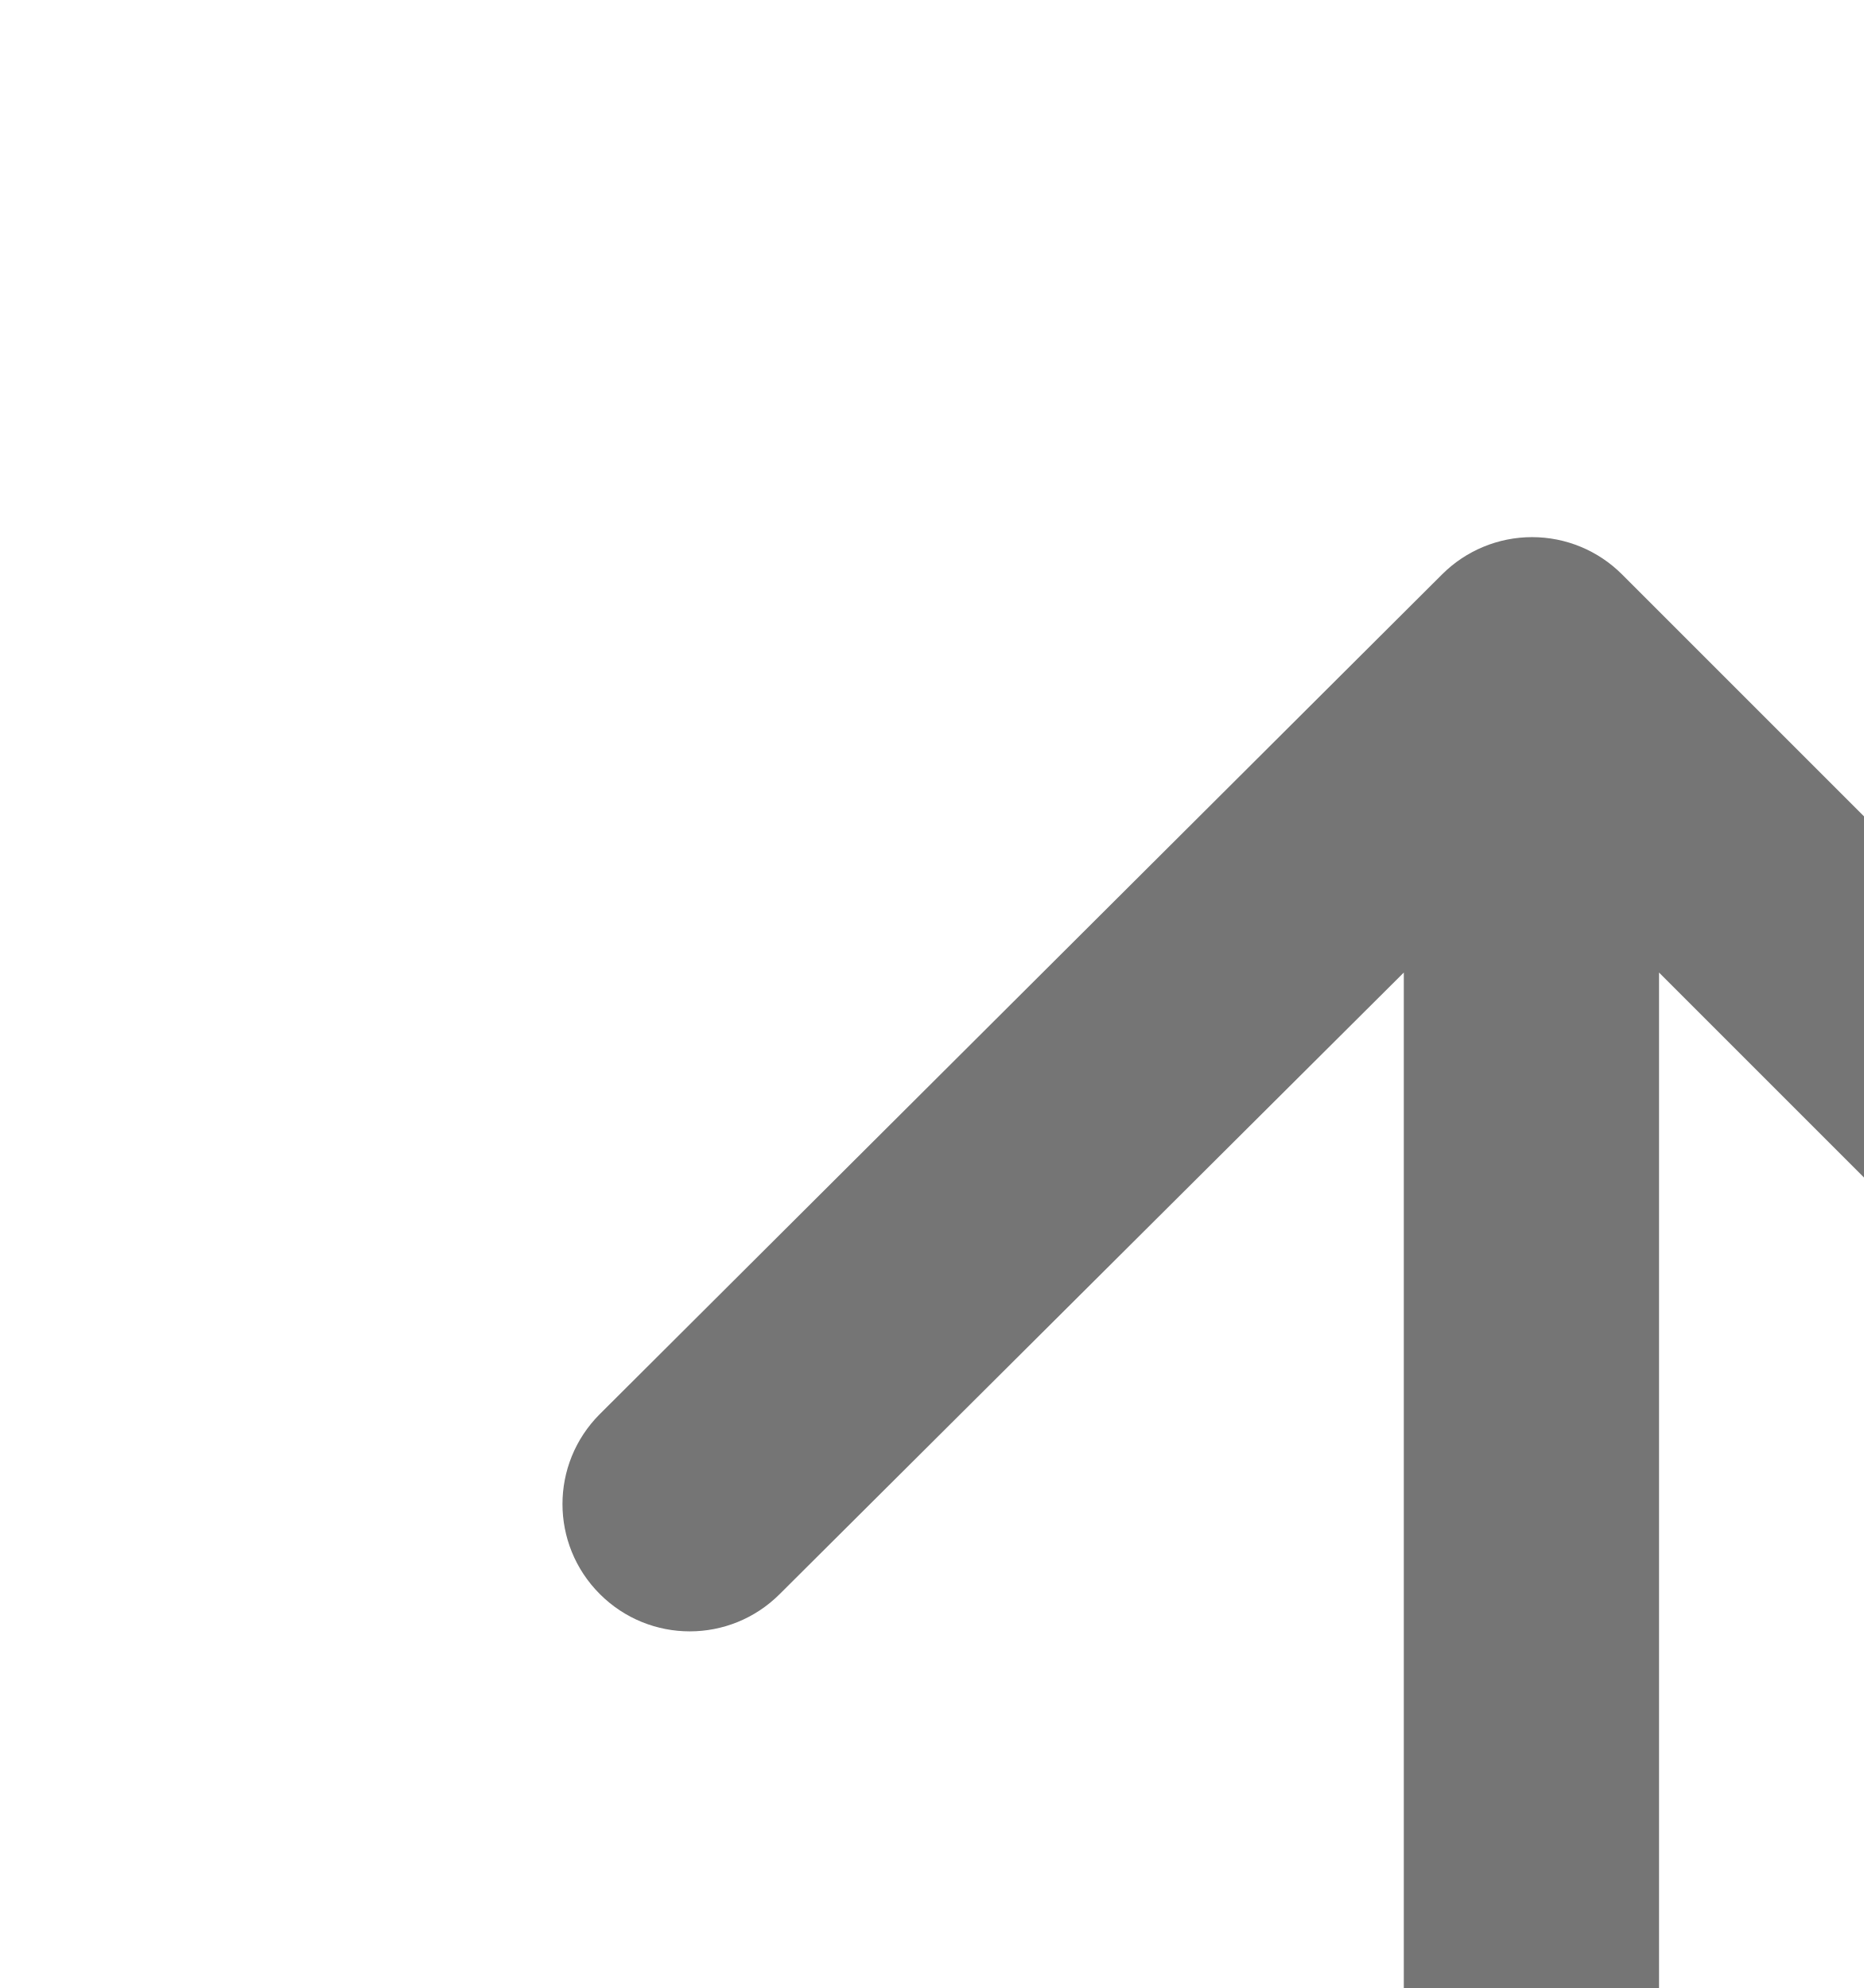
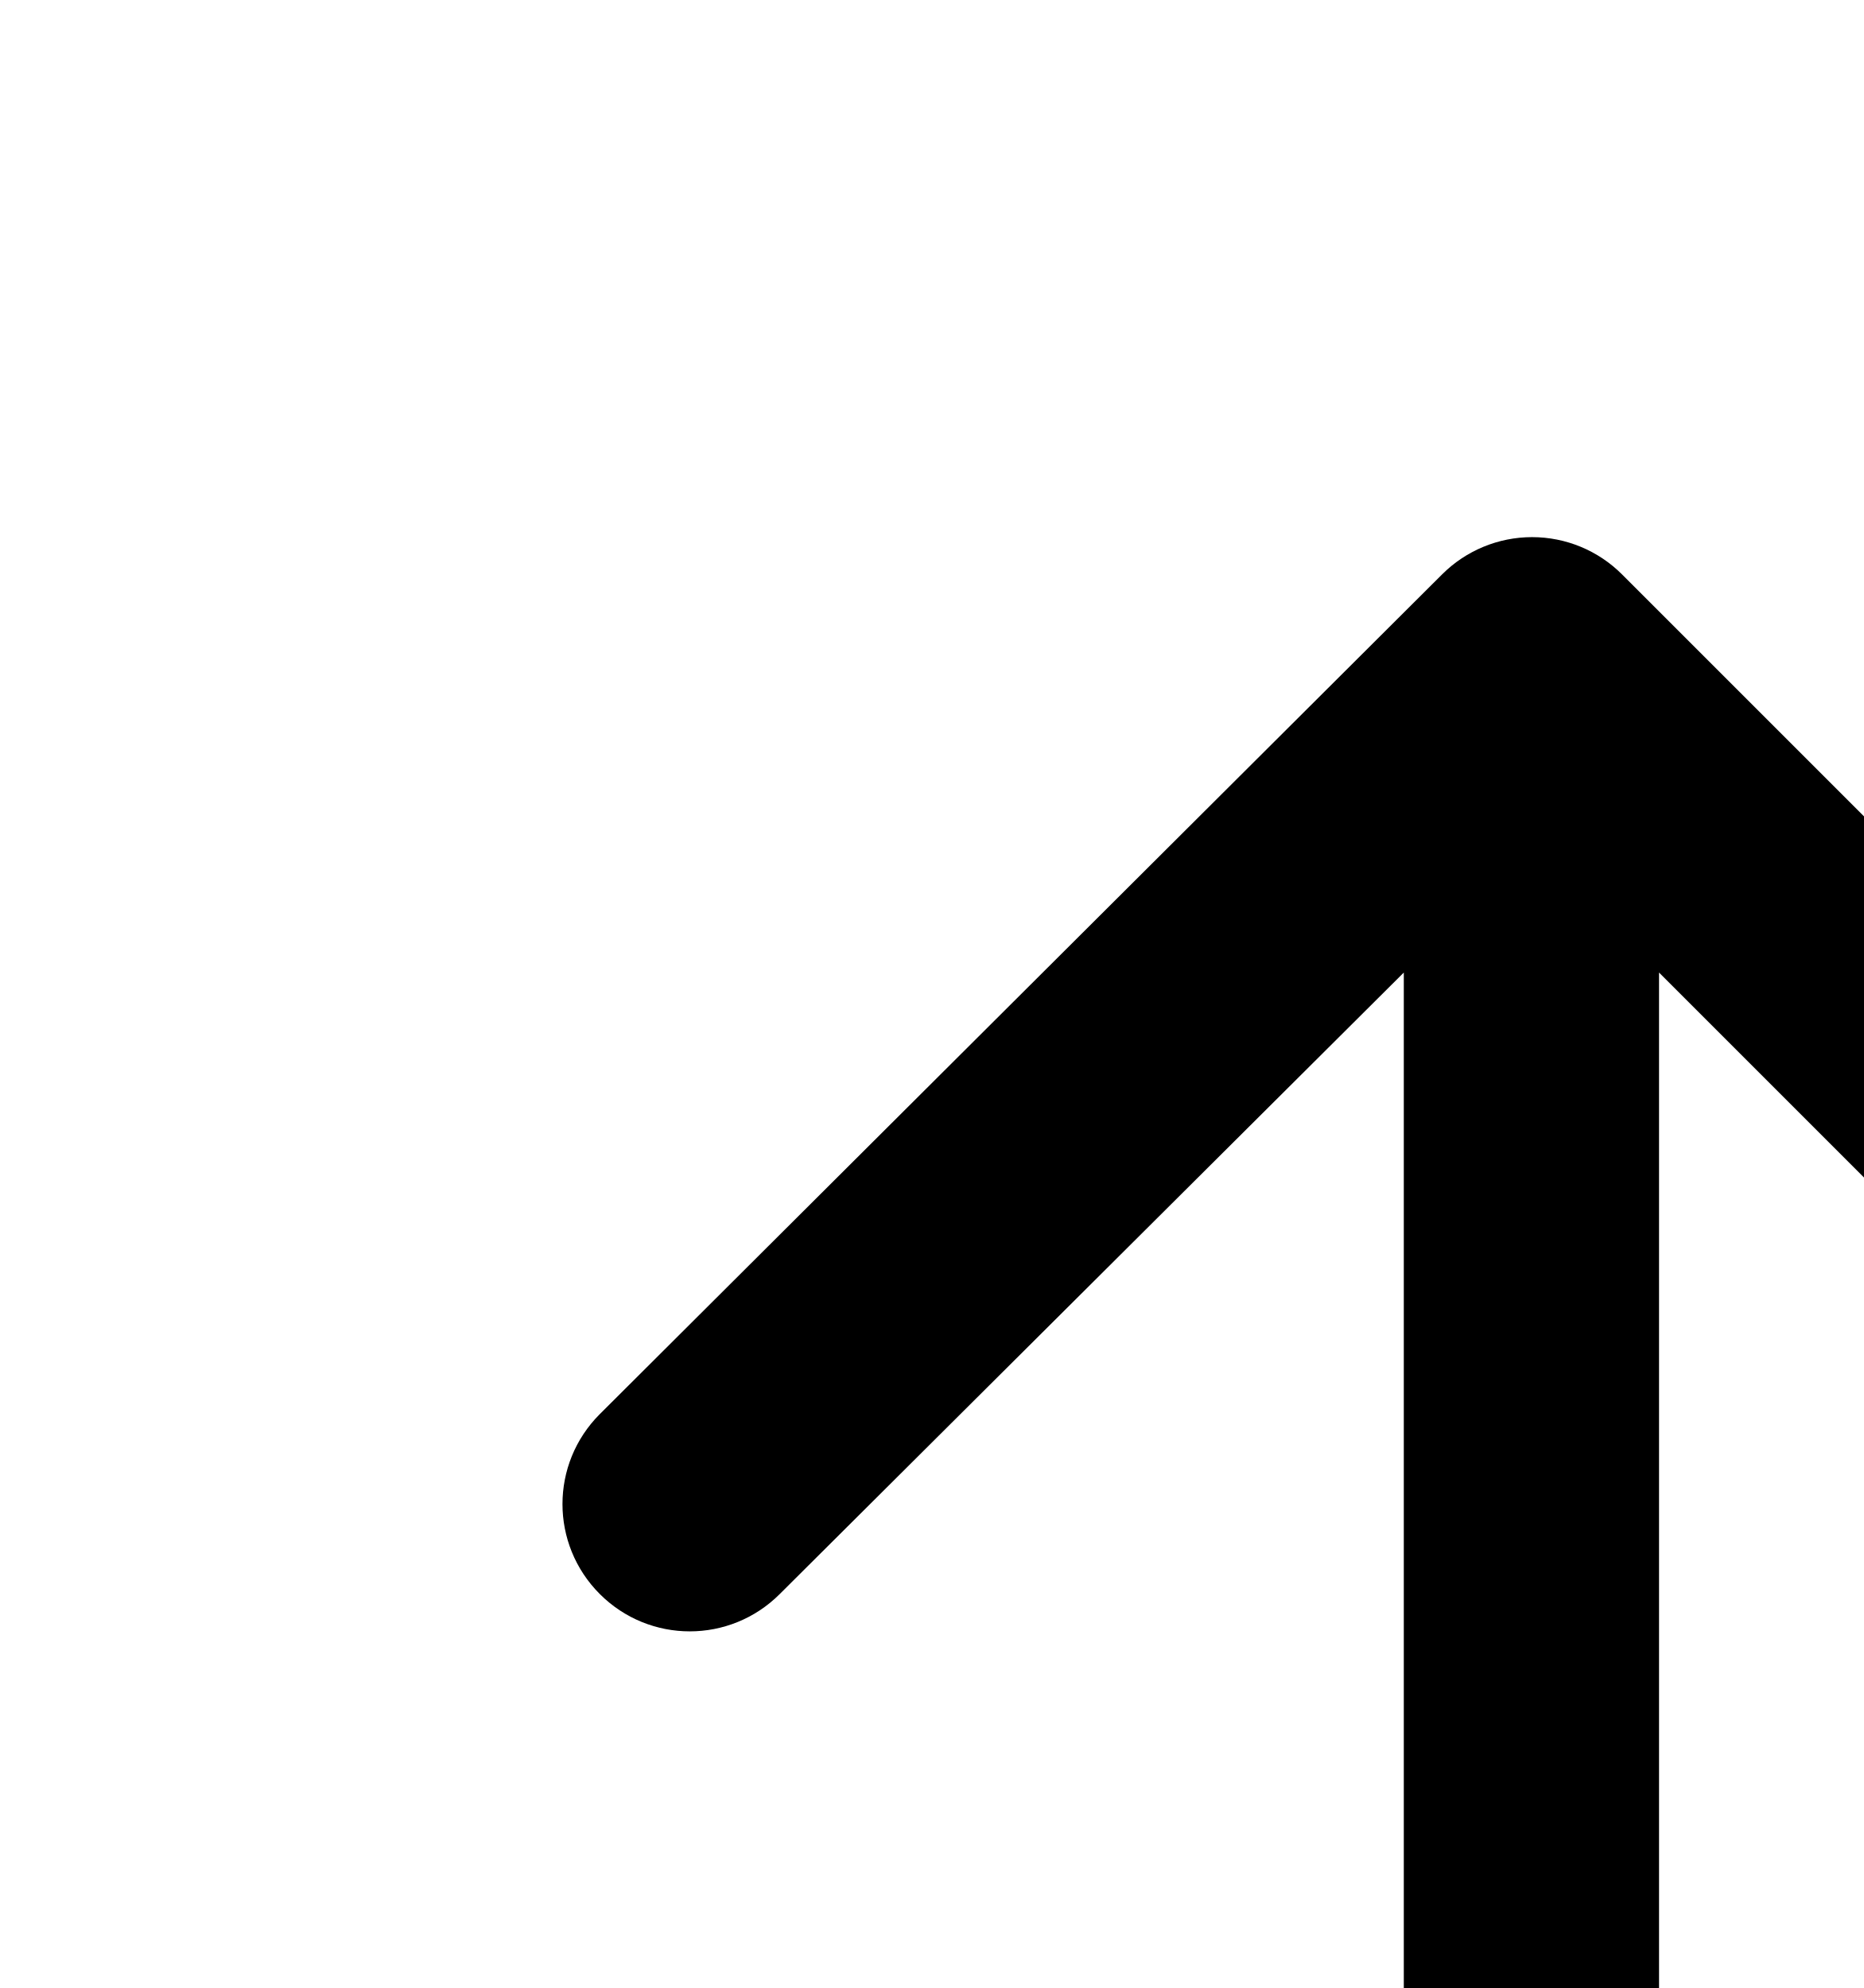
- <svg xmlns="http://www.w3.org/2000/svg" fill="none">
+ <svg xmlns="http://www.w3.org/2000/svg">
  <g id="icon/navigation/arrow_upward_24px">
-     <path id="icon/navigation/arrow_upward_24px_2" d="M13 18.791V7.621L17.88 12.501C18.27 12.891 18.91 12.891 19.3 12.501C19.69 12.111 19.69 11.481 19.3 11.091L12.71 4.501C12.523 4.314 12.27 4.209 12.005 4.209C11.741 4.209 11.487 4.314 11.3 4.501L4.7 11.081C4.31 11.471 4.31 12.101 4.7 12.491C5.09 12.881 5.72 12.881 6.11 12.491L11 7.621V18.791C11 19.341 11.45 19.791 12 19.791C12.55 19.791 13 19.341 13 18.791Z" fill="black" fill-opacity="0.54" />
+     <path id="icon/navigation/arrow_upward_24px_2" d="M13 18.791V7.621L17.88 12.501C18.27 12.891 18.91 12.891 19.3 12.501C19.69 12.111 19.69 11.481 19.3 11.091L12.71 4.501C12.523 4.314 12.27 4.209 12.005 4.209C11.741 4.209 11.487 4.314 11.3 4.501L4.7 11.081C4.31 11.471 4.31 12.101 4.7 12.491C5.09 12.881 5.72 12.881 6.11 12.491L11 7.621V18.791C11 19.341 11.45 19.791 12 19.791C12.55 19.791 13 19.341 13 18.791Z" />
  </g>
</svg>
